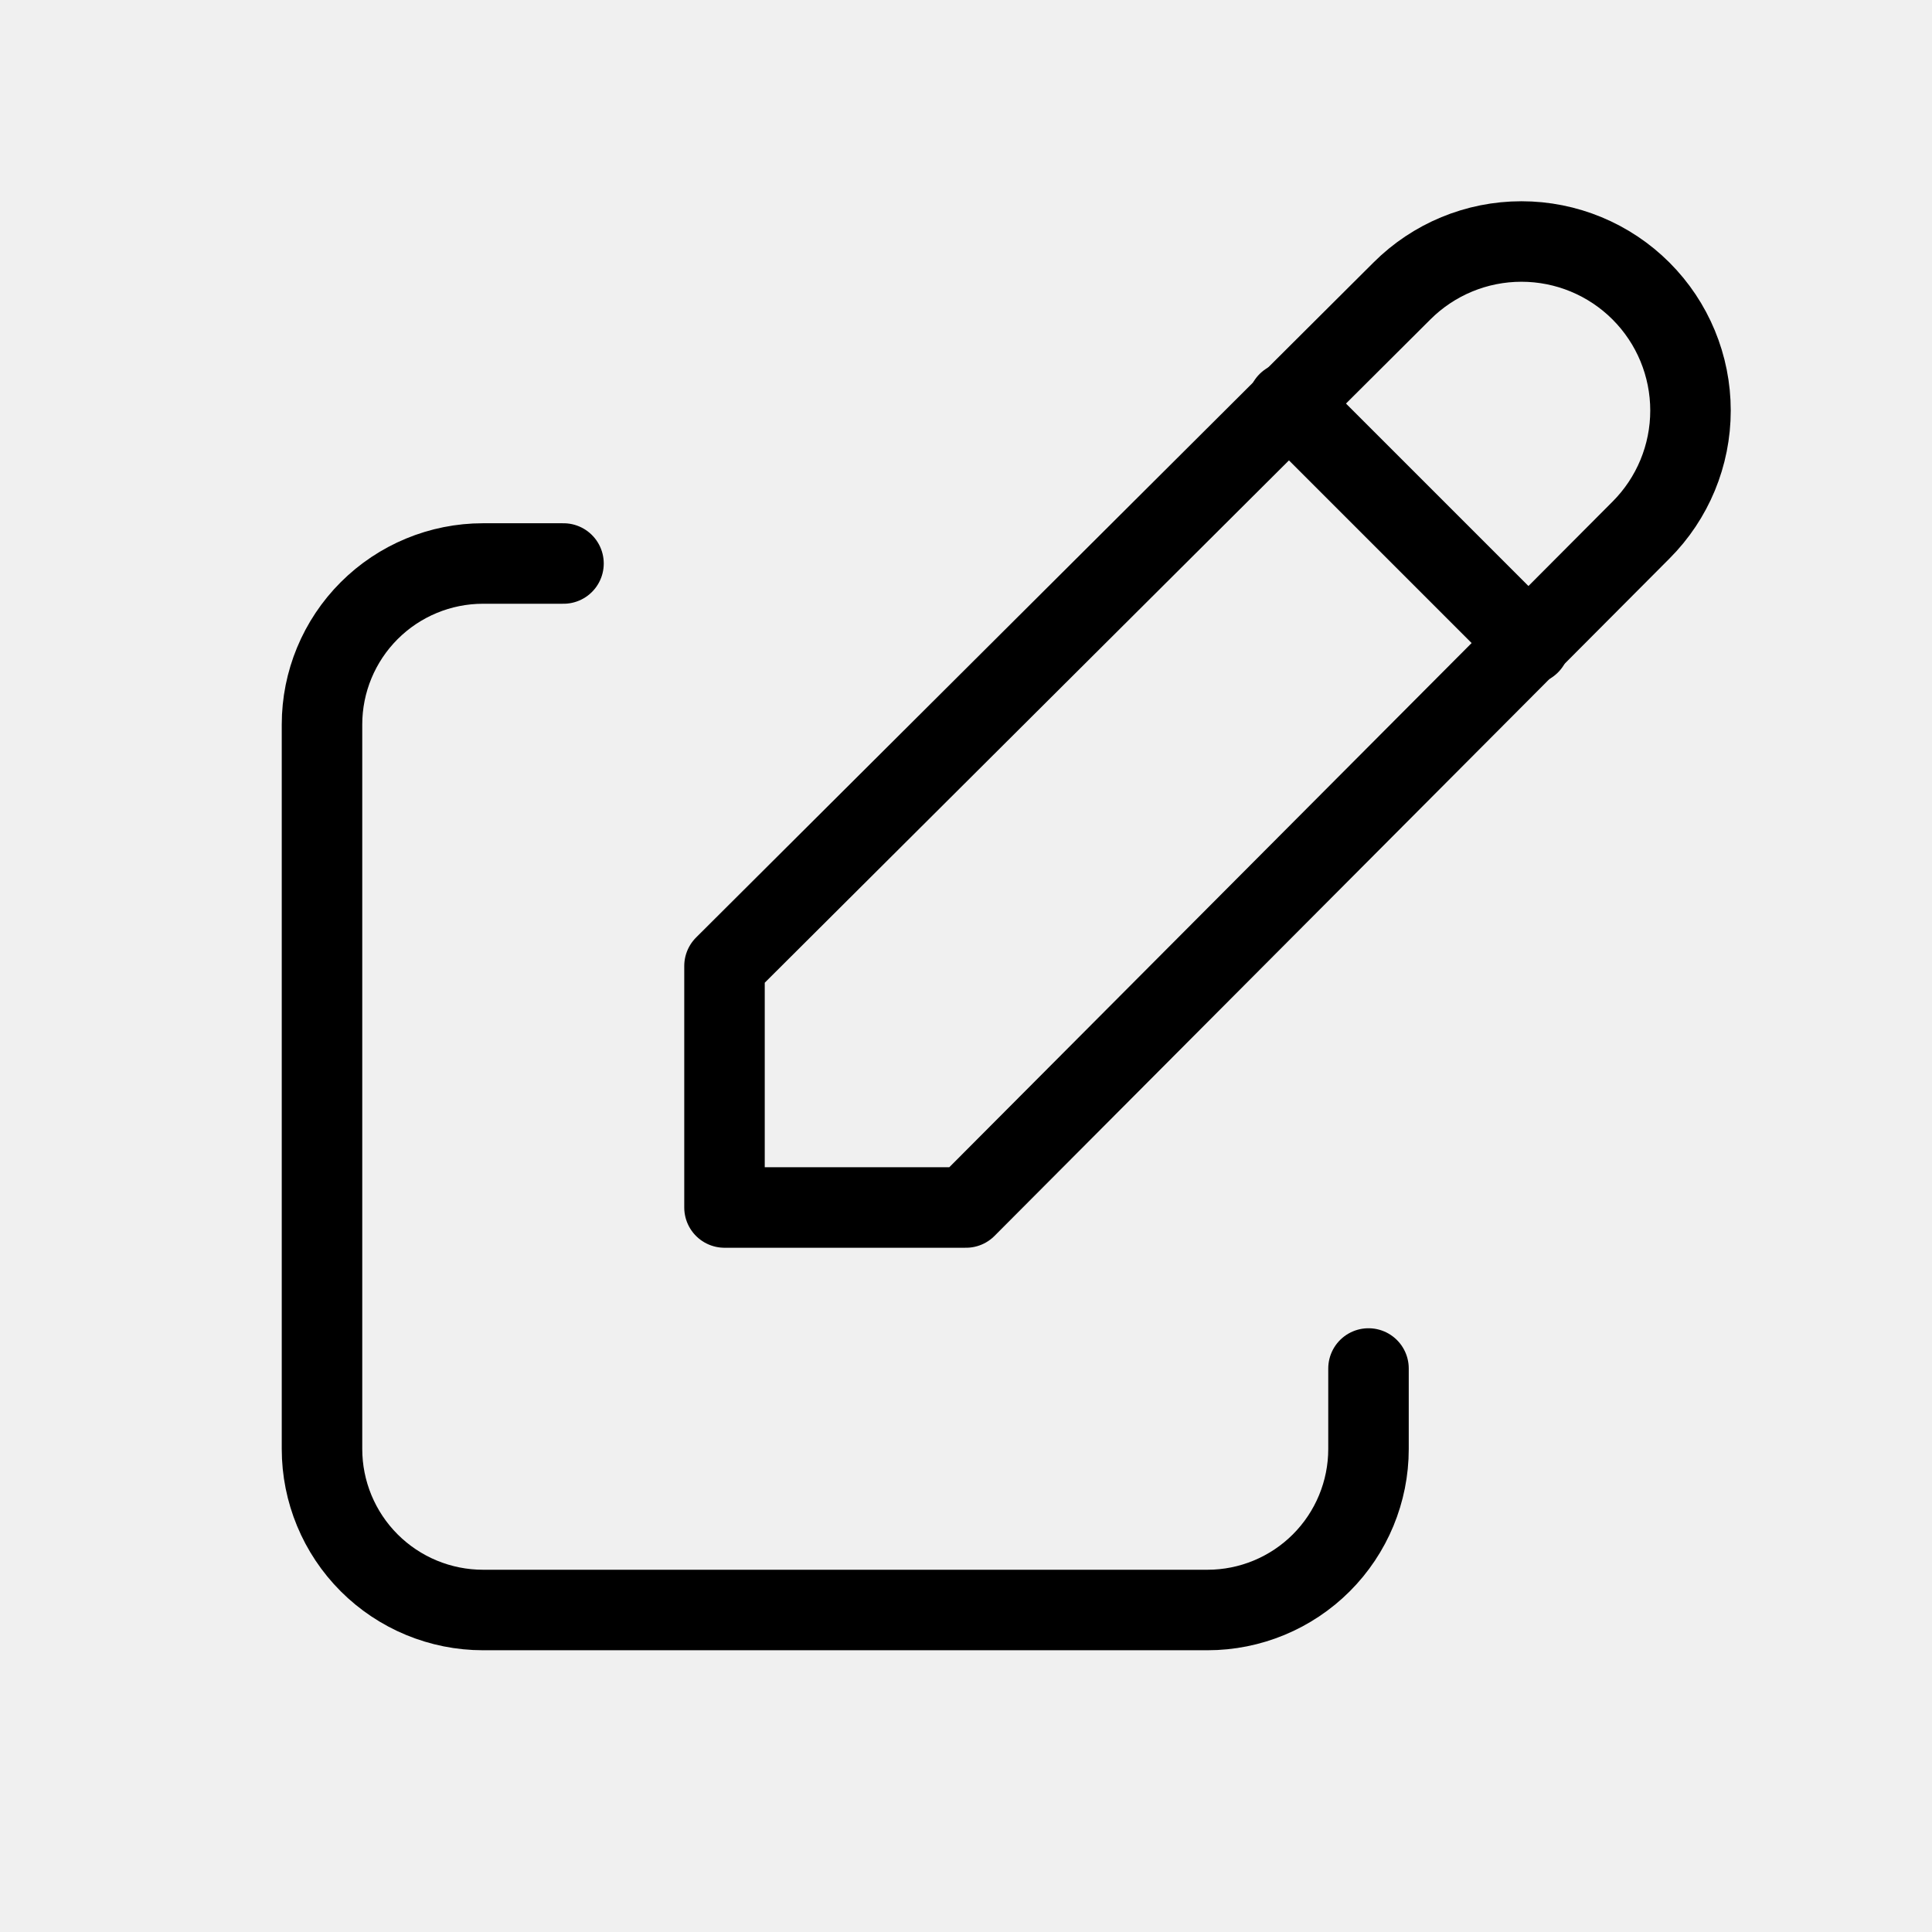
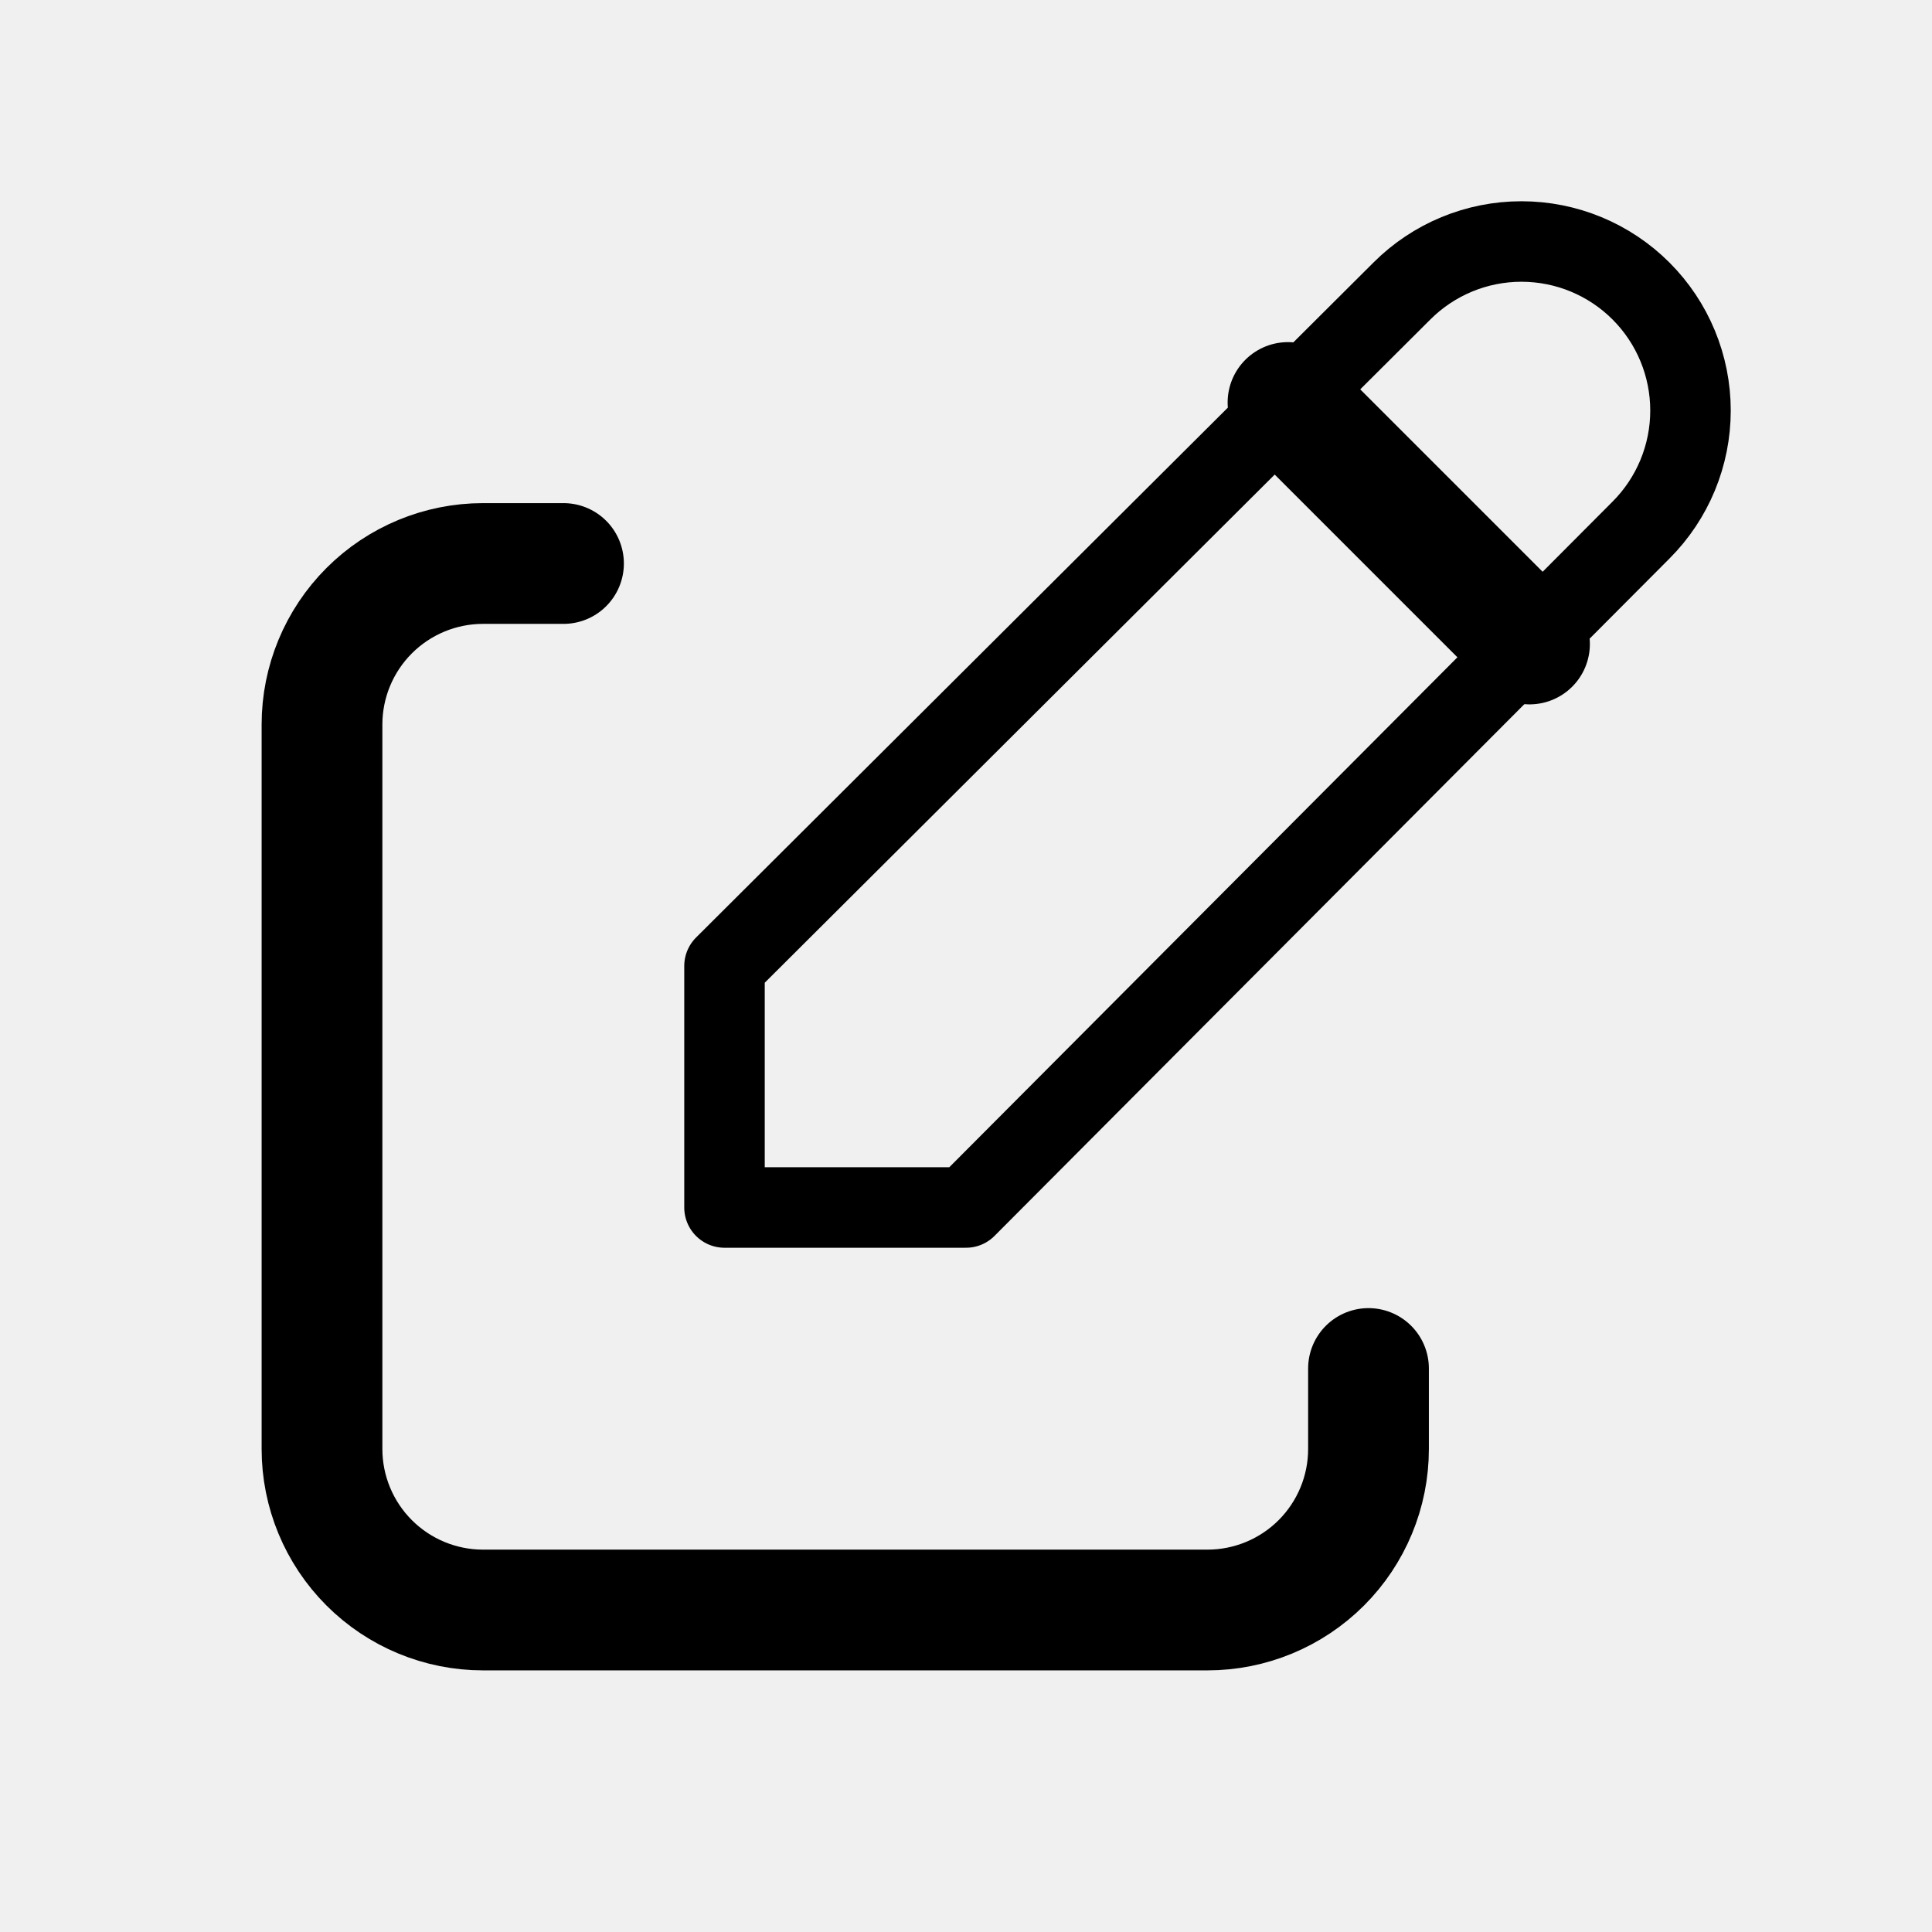
<svg xmlns="http://www.w3.org/2000/svg" width="24" height="24" viewBox="0 0 24 24" fill="none">
  <g clip-path="url(#clip0_405_10665)">
    <mask id="mask0_405_10665" style="mask-type:luminance" maskUnits="userSpaceOnUse" x="0" y="0" width="24" height="24">
      <path d="M24 0H0V24H24V0Z" fill="white" />
    </mask>
    <g mask="url(#mask0_405_10665)">
-       <path d="M7 7H6C5.47 7 4.961 7.211 4.586 7.586C4.211 7.961 4 8.47 4 9V18C4 18.53 4.211 19.039 4.586 19.414C4.961 19.789 5.47 20 6 20H15C15.53 20 16.039 19.789 16.414 19.414C16.789 19.039 17 18.53 17 18V17" stroke="black" stroke-linecap="round" stroke-linejoin="round" />
+       <path d="M7 7H6C5.47 7 4.961 7.211 4.586 7.586C4.211 7.961 4 8.47 4 9V18C4 18.53 4.211 19.039 4.586 19.414C4.961 19.789 5.47 20 6 20H15C15.53 20 16.039 19.789 16.414 19.414C16.789 19.039 17 18.53 17 18V17" stroke="black" stroke-width="1.5" stroke-linecap="round" stroke-linejoin="round" />
      <path d="M20.385 6.585C20.779 6.191 21 5.657 21 5.1C21 4.543 20.779 4.009 20.385 3.615C19.991 3.221 19.457 3 18.9 3C18.343 3 17.809 3.221 17.415 3.615L9 12V15H12L20.385 6.585Z" stroke="black" stroke-linecap="round" stroke-linejoin="round" />
-       <path d="M16 5L19 8" stroke="black" stroke-linecap="round" stroke-linejoin="round" />
+       <path d="M16 5L19 8" stroke="black" stroke-width="1.5" stroke-linecap="round" stroke-linejoin="round" />
    </g>
  </g>
  <defs>
    <clipPath id="clip0_405_10665">
      <rect width="24" height="24" fill="white" />
    </clipPath>
  </defs>
</svg>
